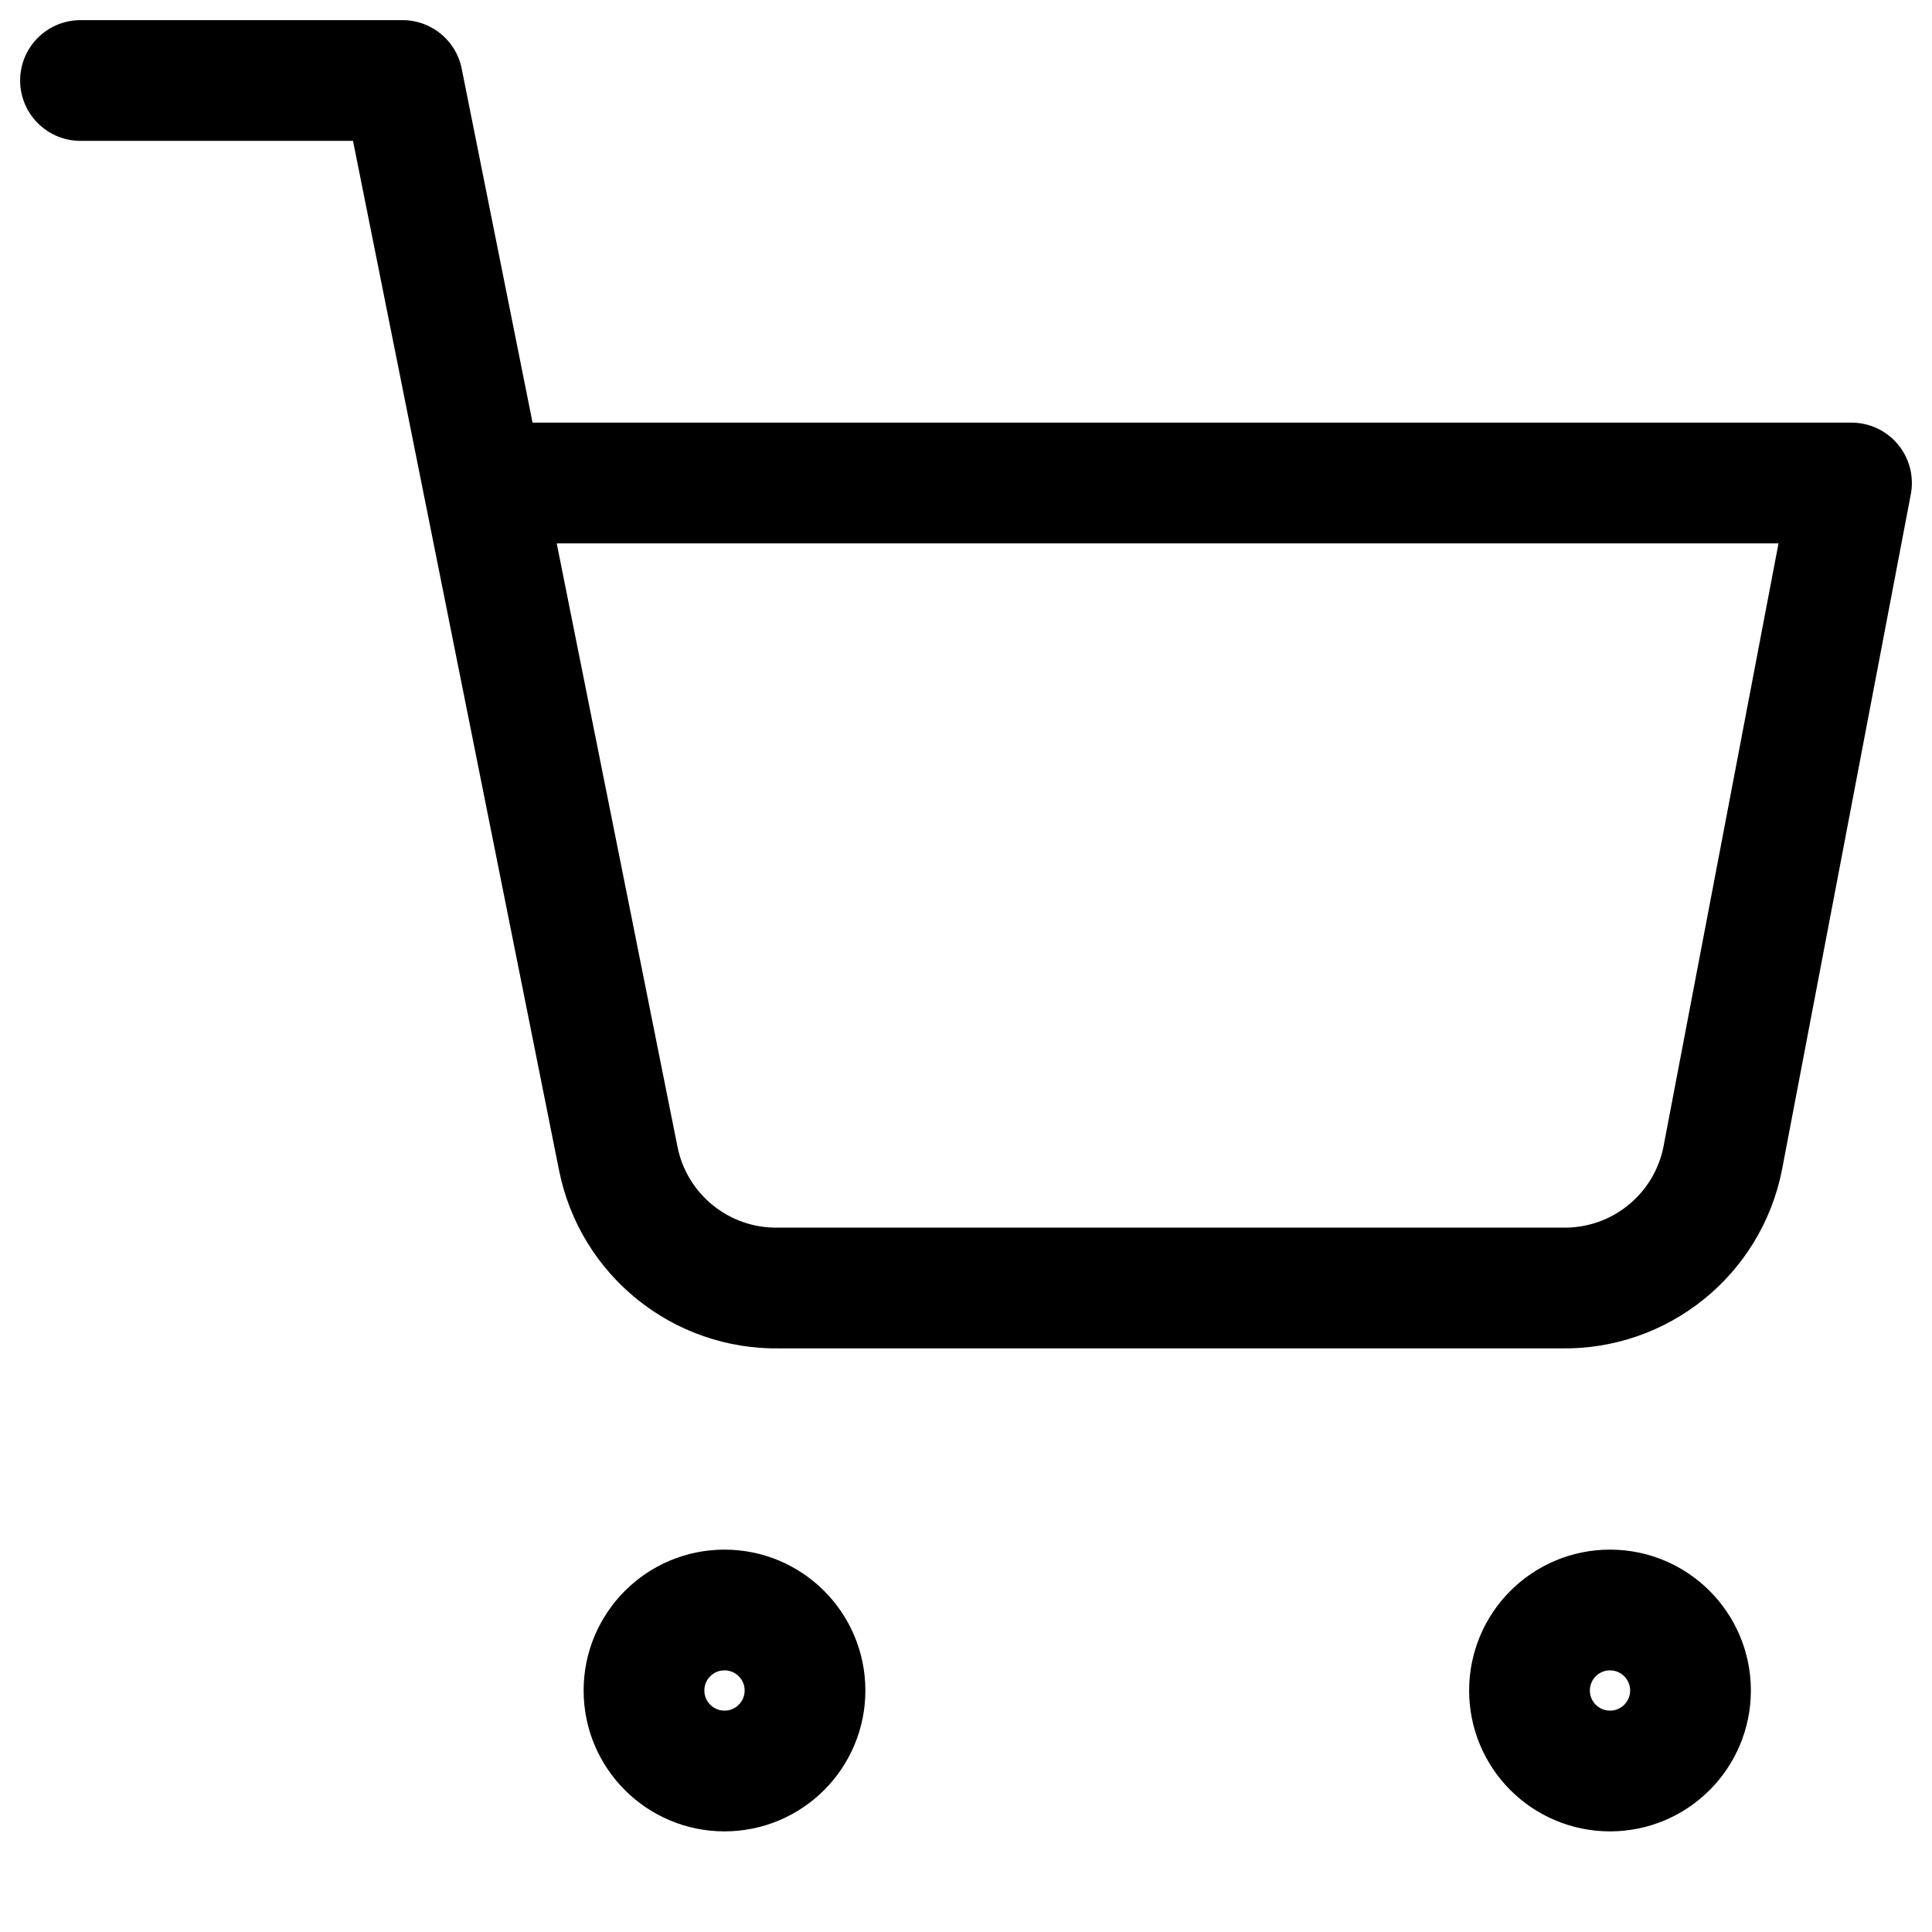
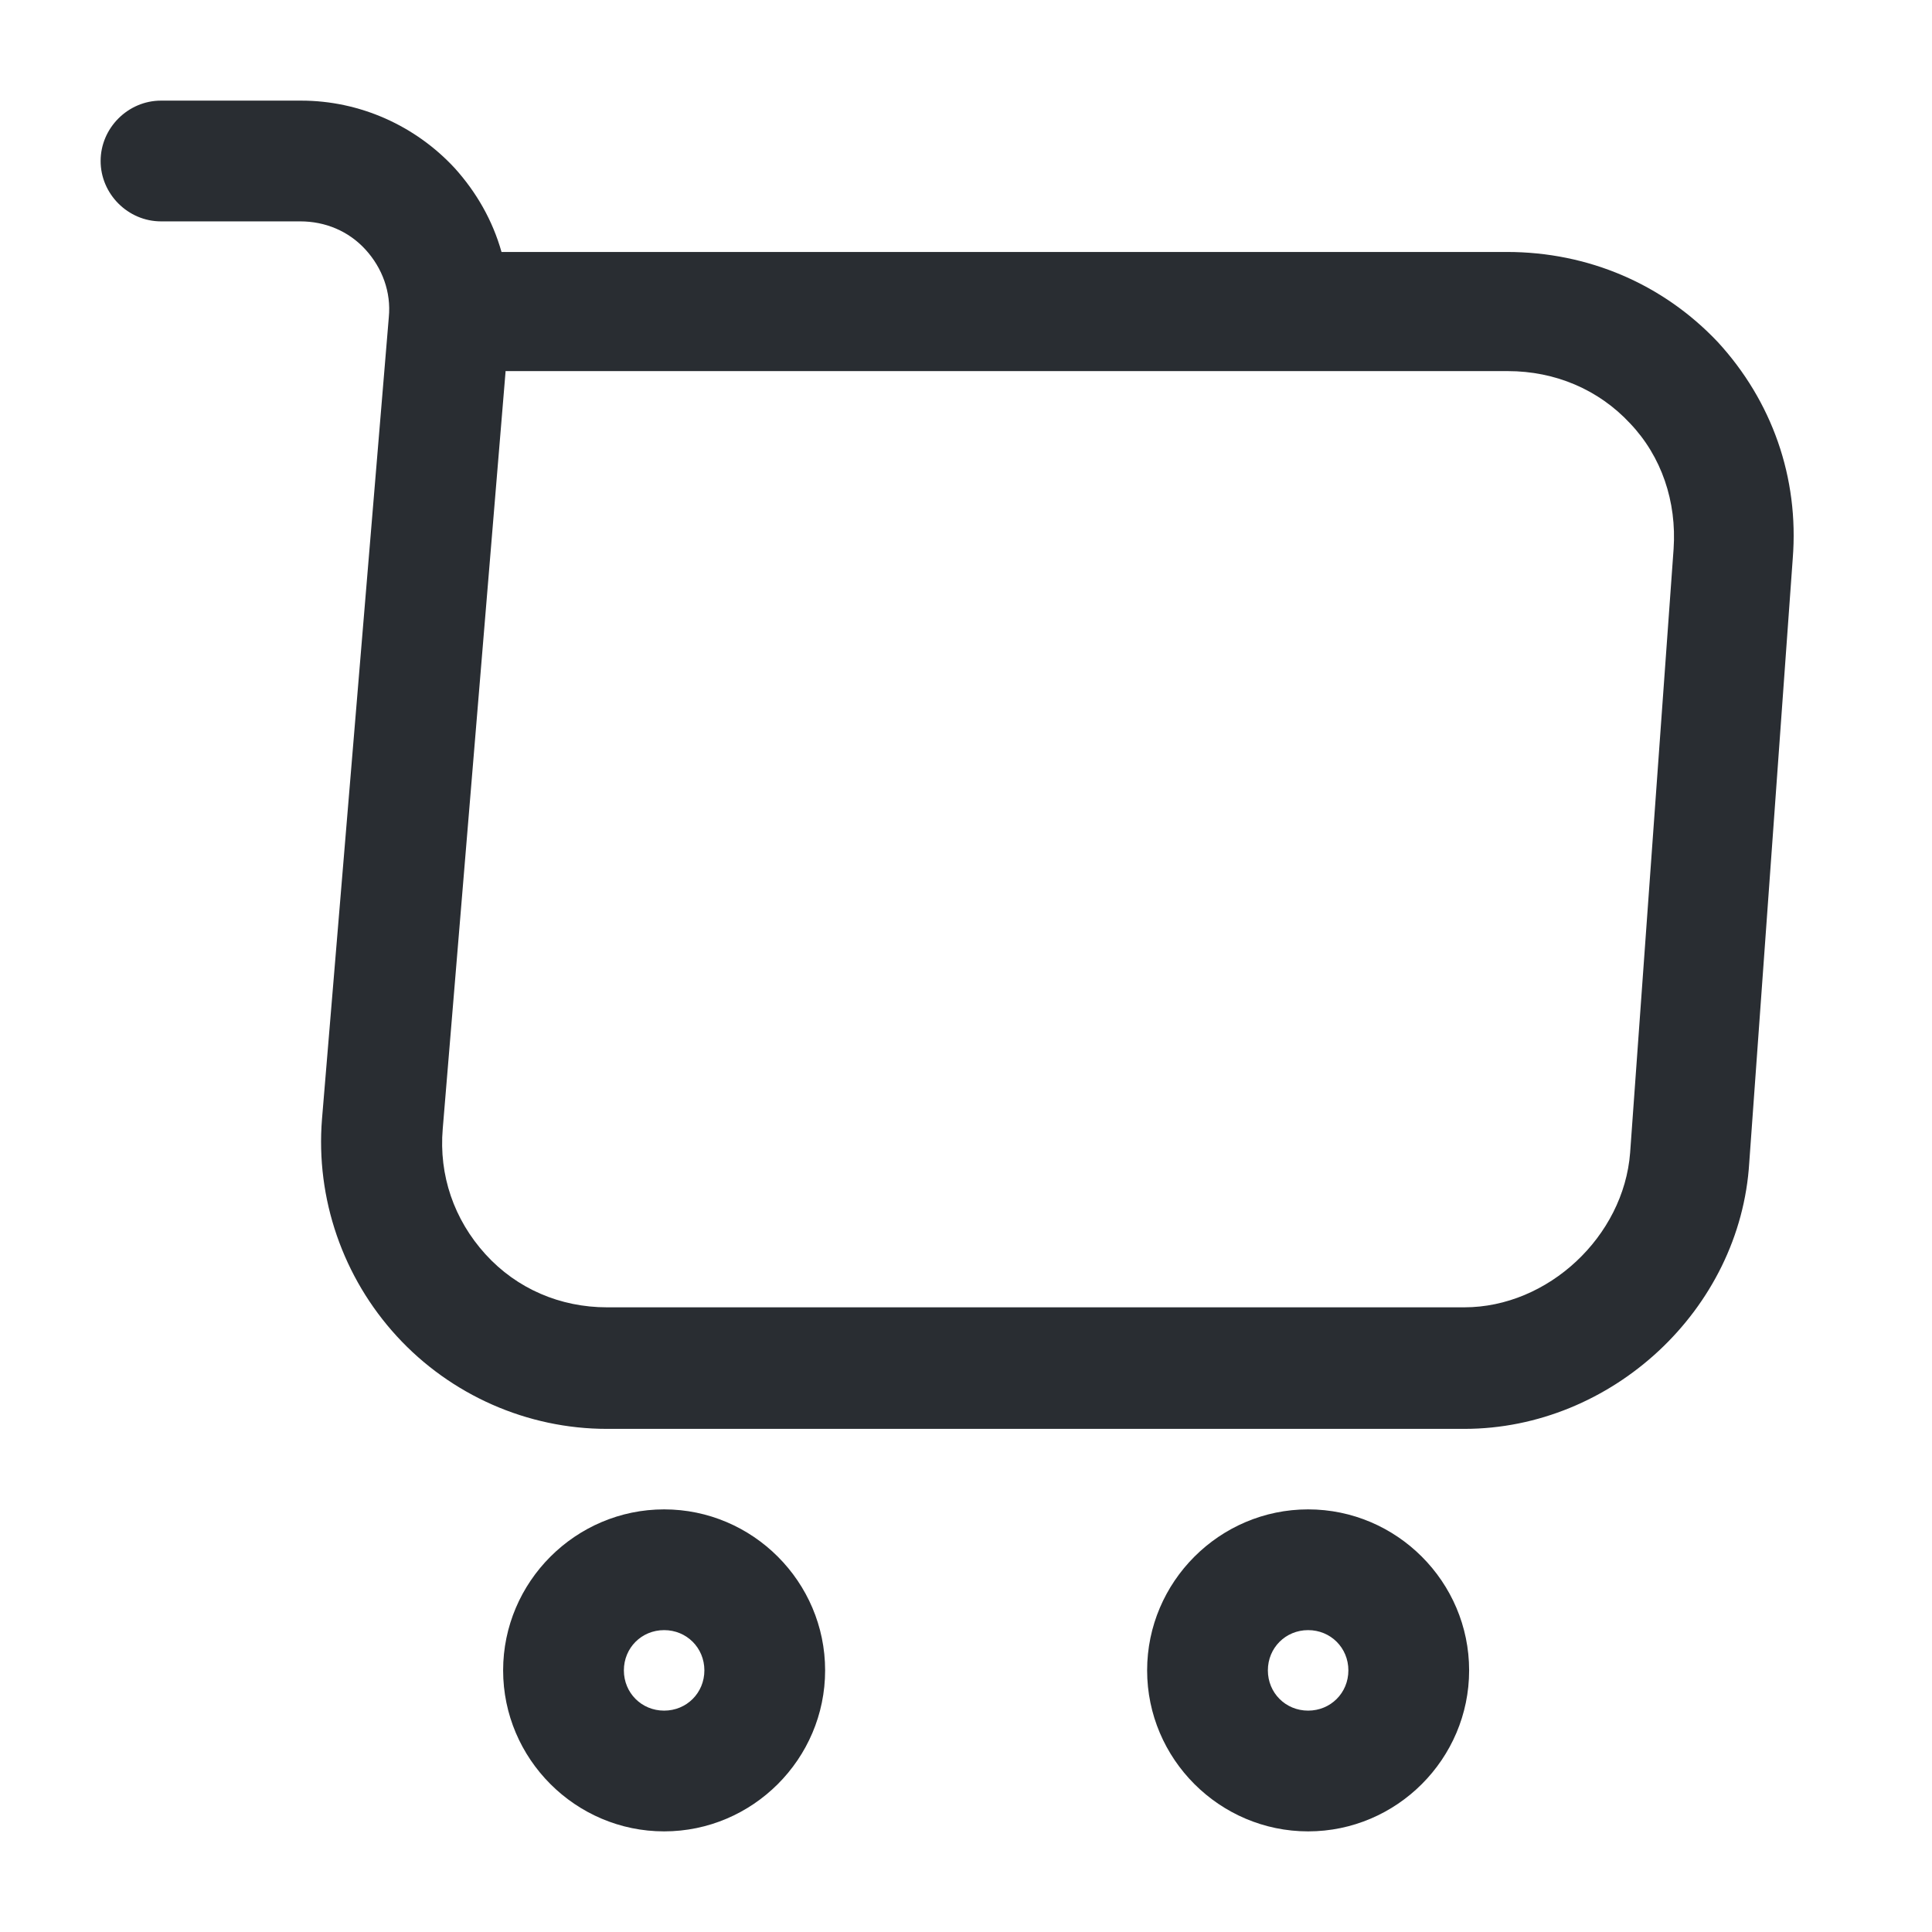
- <svg xmlns="http://www.w3.org/2000/svg" width="24" height="24" viewBox="0 0 24 24" fill="none" stroke="currentColor" stroke-width="1.5" stroke-linecap="round" stroke-linejoin="round">
-   <circle cx="9" cy="21" r="1" />
-   <circle cx="20" cy="21" r="1" />
-   <path d="M1 1h4l2.68 13.39a2 2 0 0 0 2 1.61h9.72a2 2 0 0 0 2-1.61L23 6H6" />
+ <svg xmlns="http://www.w3.org/2000/svg" width="24" height="24" viewBox="0 0 24 24" fill="none">
+   <path d="M18.19 17.75H7.54C6.55 17.75 5.6 17.33 4.93 16.6C4.26 15.87 3.92 14.89 4 13.9L4.83 3.94C4.86 3.63 4.75 3.33 4.54 3.1C4.33 2.87 4.04 2.75 3.73 2.75H2C1.59 2.75 1.25 2.41 1.25 2C1.25 1.59 1.59 1.25 2 1.25H3.74C4.47 1.25 5.16 1.56 5.65 2.09C5.92 2.39 6.12 2.74 6.23 3.13H18.72C19.73 3.13 20.66 3.53 21.34 4.25C22.01 4.98 22.35 5.93 22.27 6.94L21.73 14.44C21.62 16.27 20.02 17.75 18.19 17.75ZM6.28 4.62L5.5 14.02C5.45 14.6 5.64 15.15 6.03 15.58C6.42 16.01 6.96 16.24 7.54 16.24H18.19C19.23 16.24 20.17 15.36 20.25 14.32L20.79 6.82C20.83 6.23 20.64 5.67 20.25 5.26C19.86 4.84 19.32 4.61 18.73 4.61H6.28V4.62Z" fill="#292D32" />
+   <path d="M16.25 22.75C15.15 22.75 14.25 21.85 14.25 20.75C14.25 19.65 15.15 18.75 16.25 18.75C17.35 18.75 18.25 19.65 18.25 20.75C18.25 21.85 17.35 22.75 16.25 22.75ZM16.25 20.25C15.97 20.25 15.75 20.47 15.75 20.75C15.75 21.03 15.97 21.25 16.25 21.25C16.53 21.25 16.75 21.03 16.75 20.75C16.75 20.47 16.53 20.25 16.25 20.25Z" fill="#292D32" />
+   <path d="M8.25 22.75C7.15 22.75 6.25 21.85 6.25 20.75C6.25 19.65 7.15 18.75 8.25 18.75C9.35 18.75 10.25 19.65 10.25 20.75C10.25 21.85 9.35 22.75 8.25 22.75ZM8.25 20.25C7.97 20.25 7.75 20.47 7.75 20.75C7.75 21.03 7.97 21.25 8.25 21.25C8.53 21.25 8.75 21.03 8.75 20.75C8.75 20.47 8.53 20.25 8.25 20.25Z" fill="#292D32" />
</svg>
